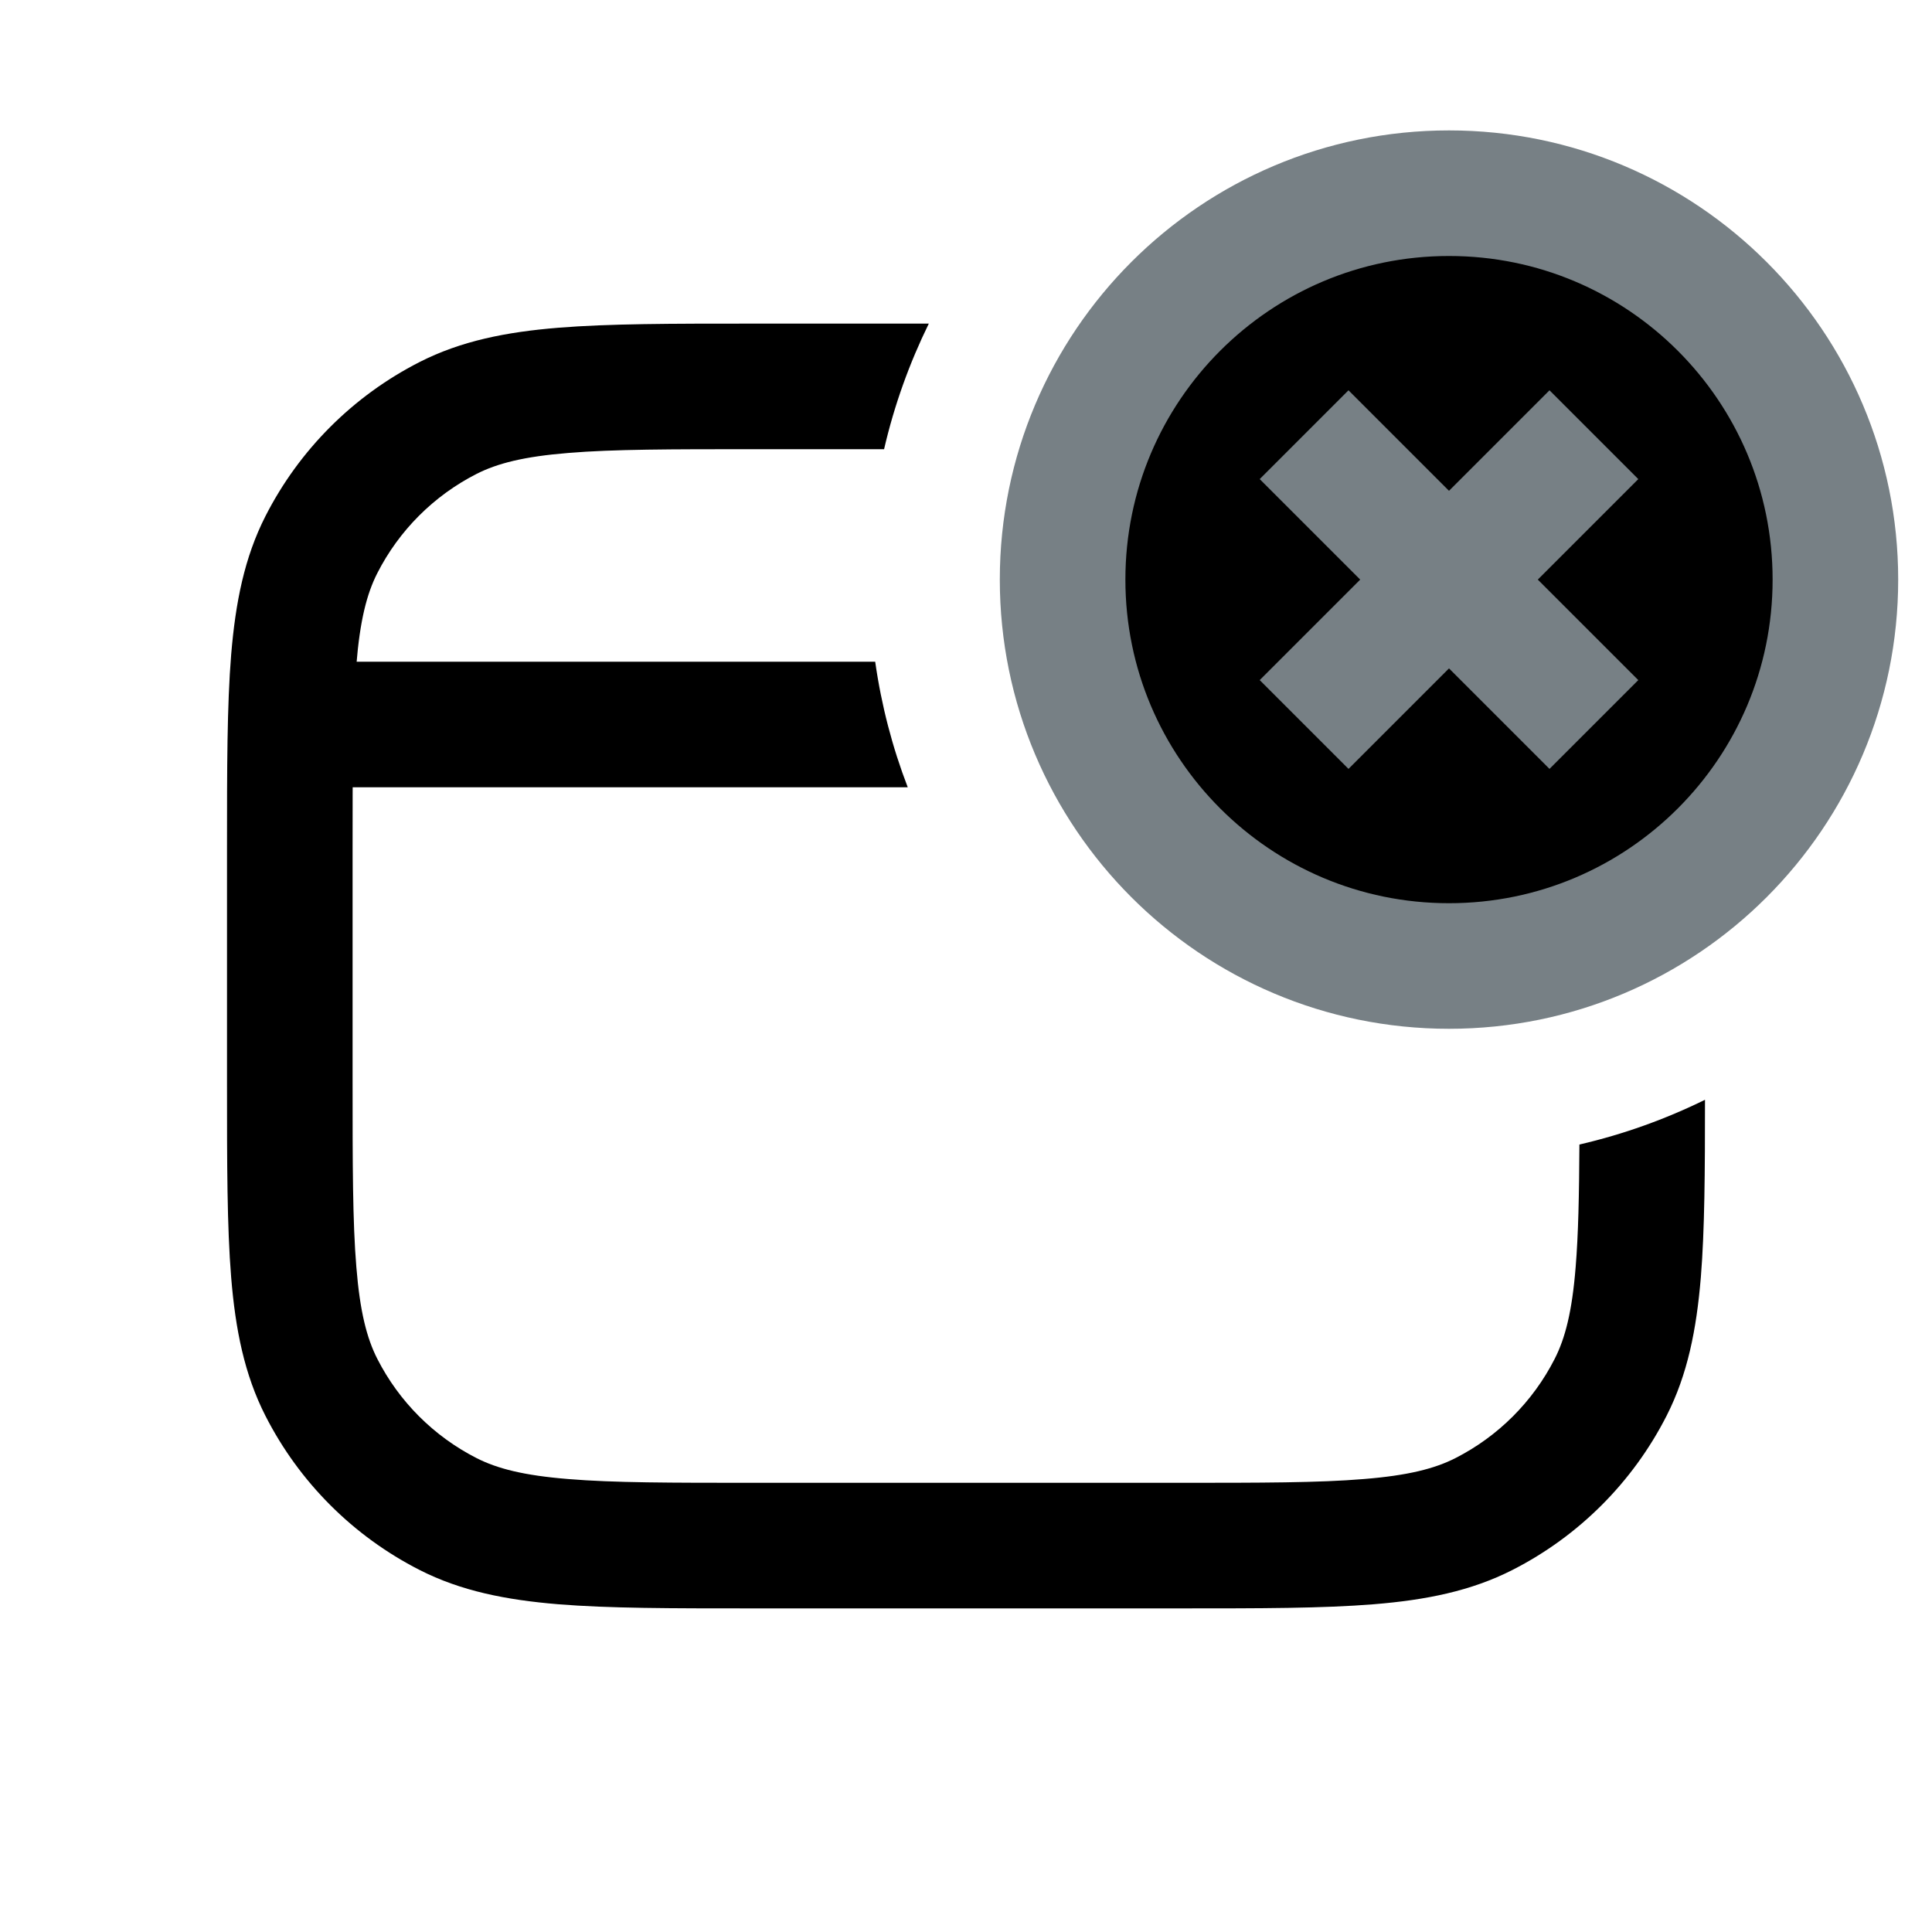
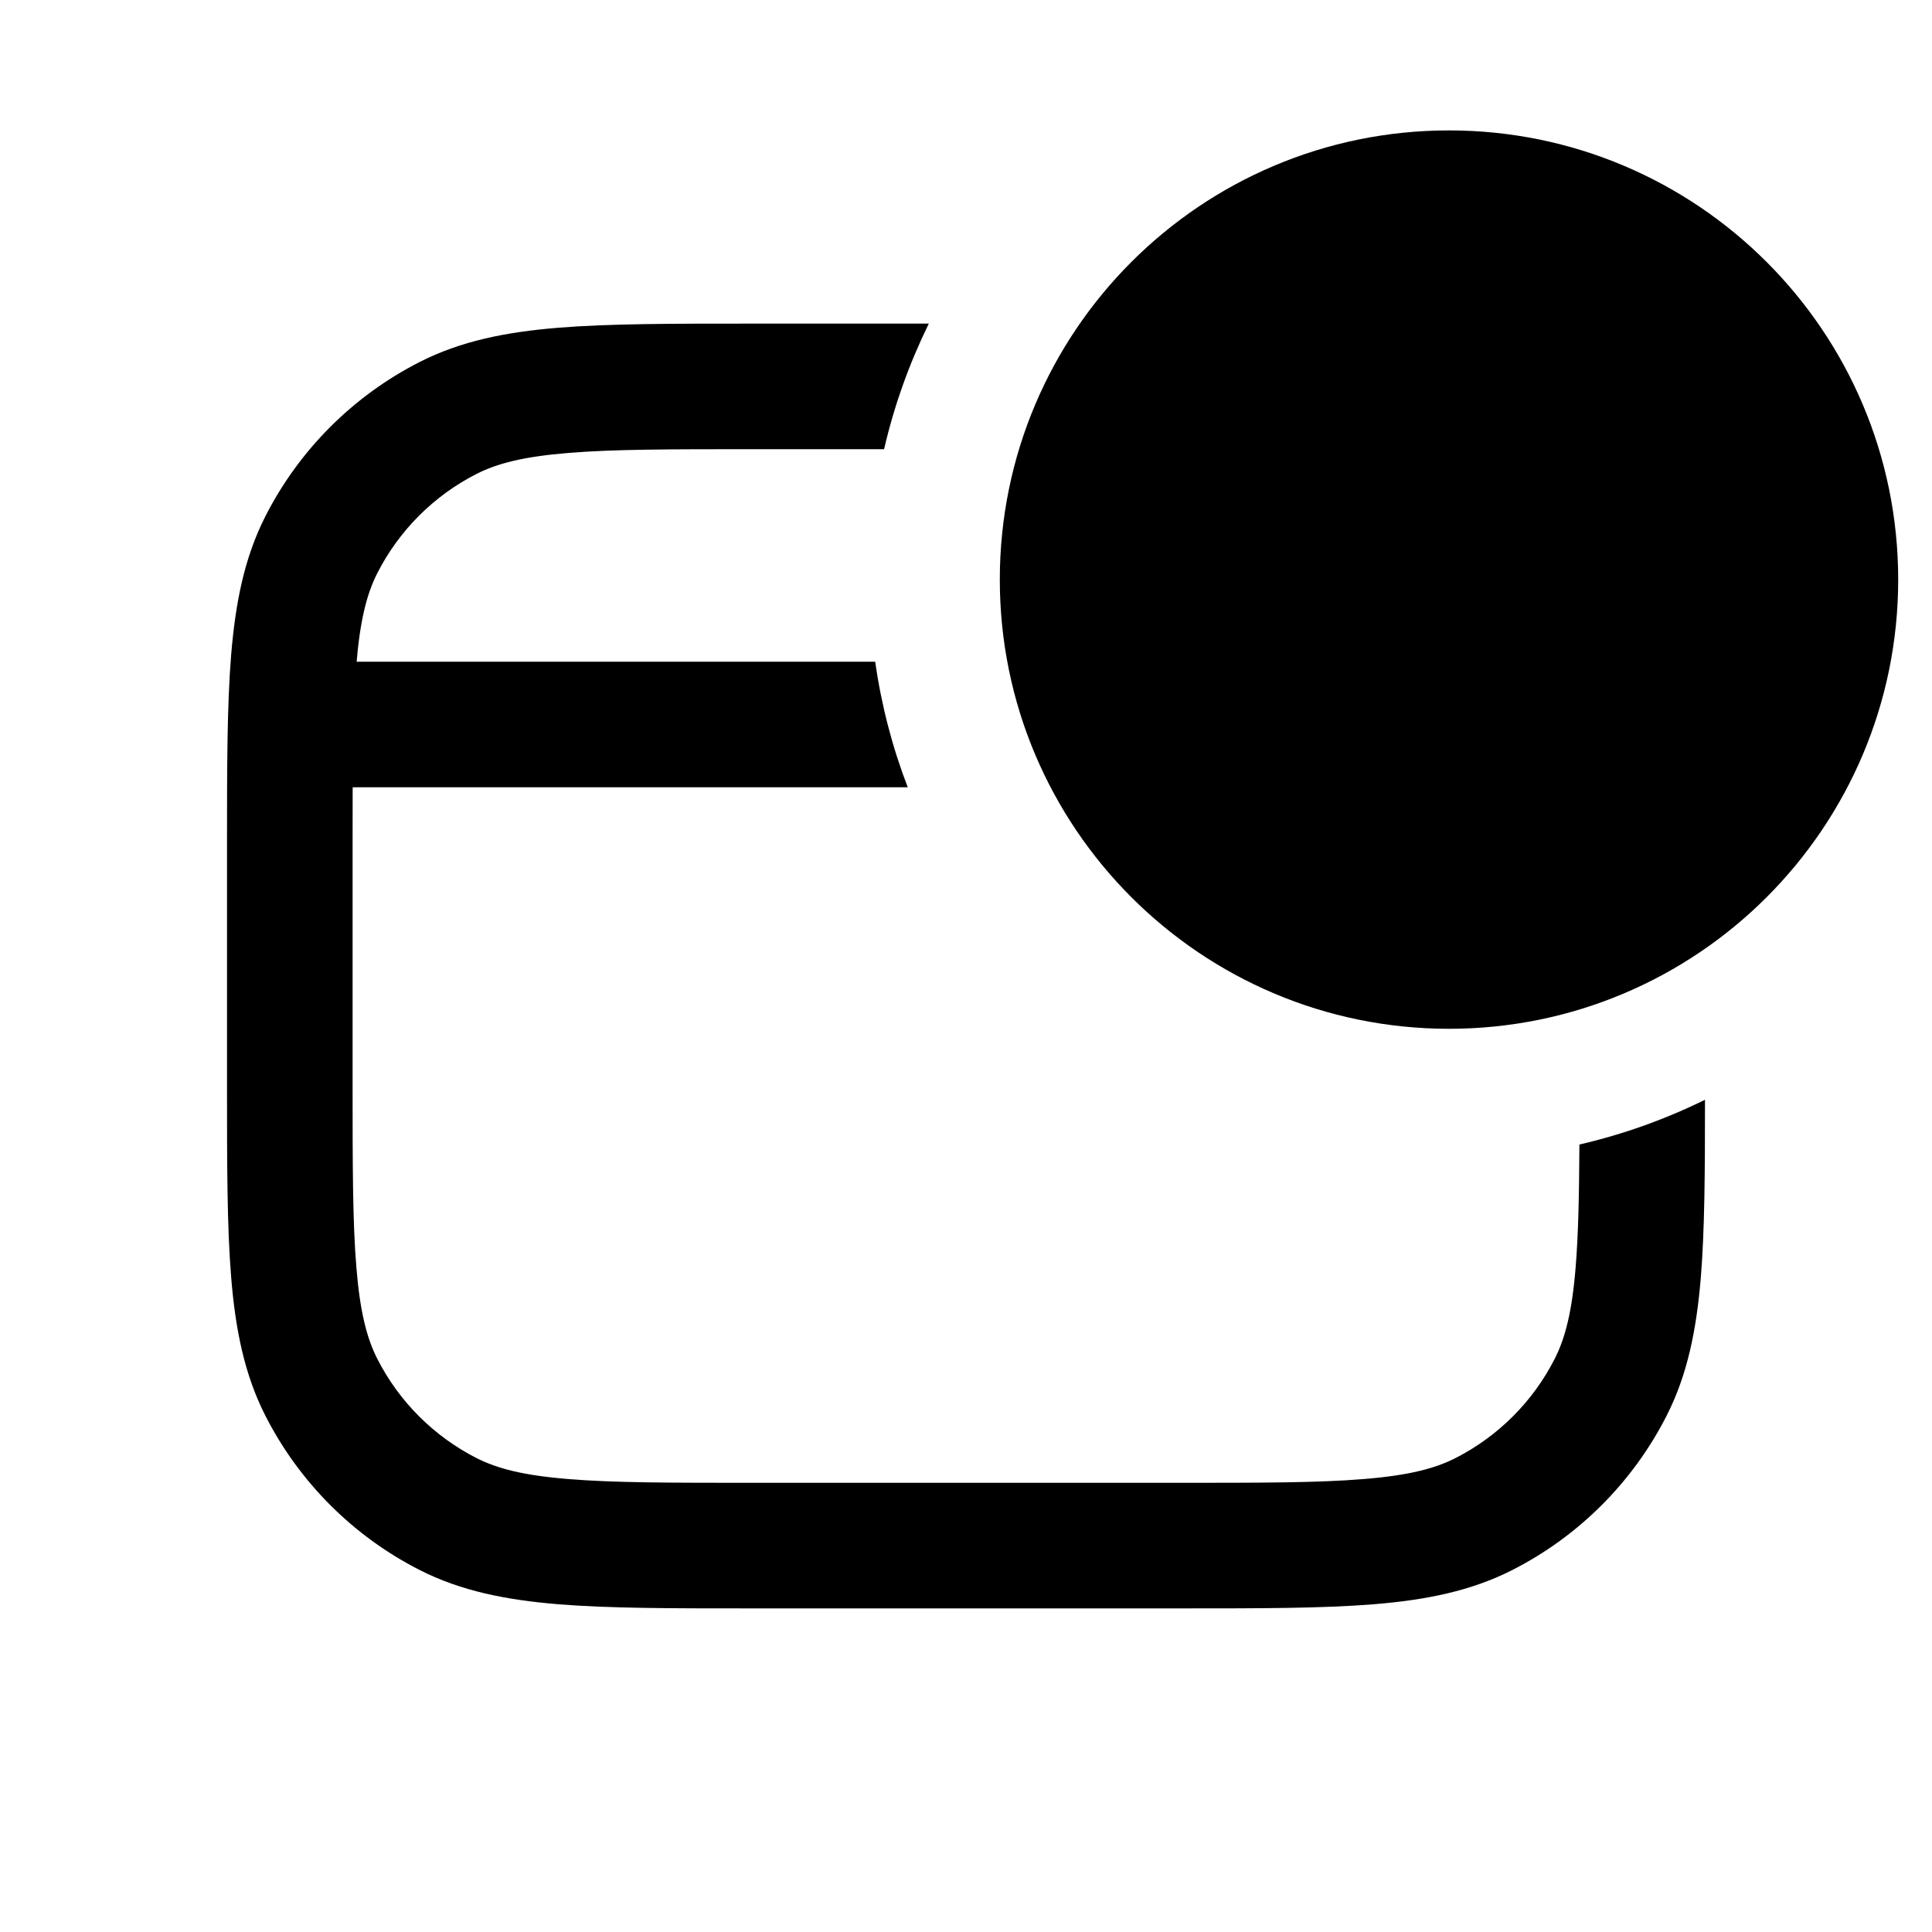
<svg xmlns="http://www.w3.org/2000/svg" fill="currentColor" viewBox="0 0 20 20">
  <path fill-rule="evenodd" d="M9.06 6.85c.064.451.178.887.337 1.3H2.5v-1.3h6.56z" clip-rule="evenodd" />
  <path fill-rule="evenodd" d="M16.35 11.848c-.003.523-.011.93-.039 1.27-.037.46-.108.735-.217.949a2.35 2.35 0 01-1.027 1.027c-.214.109-.49.18-.95.217-.467.039-1.066.039-1.917.039H7.8c-.85 0-1.45 0-1.917-.039-.46-.037-.736-.108-.95-.217a2.35 2.35 0 01-1.027-1.027c-.109-.214-.18-.49-.217-.95-.039-.467-.039-1.066-.039-1.917V8.8c0-.85 0-1.45.039-1.917.037-.46.108-.736.217-.95a2.35 2.35 0 011.027-1.027c.214-.109.49-.18.95-.217C6.35 4.65 6.949 4.65 7.8 4.65h1.352c.105-.455.262-.89.463-1.3H7.772c-.816 0-1.469 0-1.995.043-.54.044-1.006.137-1.434.355a3.65 3.65 0 00-1.595 1.595c-.218.428-.31.893-.355 1.434-.043.526-.043 1.179-.043 1.995v2.456c0 .816 0 1.469.043 1.995.044.54.137 1.006.355 1.434a3.65 3.65 0 001.595 1.595c.428.218.893.31 1.434.355.526.043 1.179.043 1.995.043H12.228c.816 0 1.469 0 1.995-.043.54-.044 1.006-.137 1.434-.355a3.65 3.65 0 001.595-1.595c.218-.428.31-.893.355-1.434.04-.492.043-1.095.043-1.838-.41.201-.845.358-1.3.463z" clip-rule="evenodd" />
-   <path stroke="#778085" stroke-linejoin="round" stroke-width="1.3" d="M15 10a4 4 0 100-8 4 4 0 000 8zM16.5 7.5l-3-3M13.5 7.5l3-3" />
+   <path stroke="currentColor" stroke-linejoin="round" stroke-width="1.3" d="M15 10a4 4 0 100-8 4 4 0 000 8zM16.5 7.5l-3-3M13.5 7.5l3-3" />
</svg>
